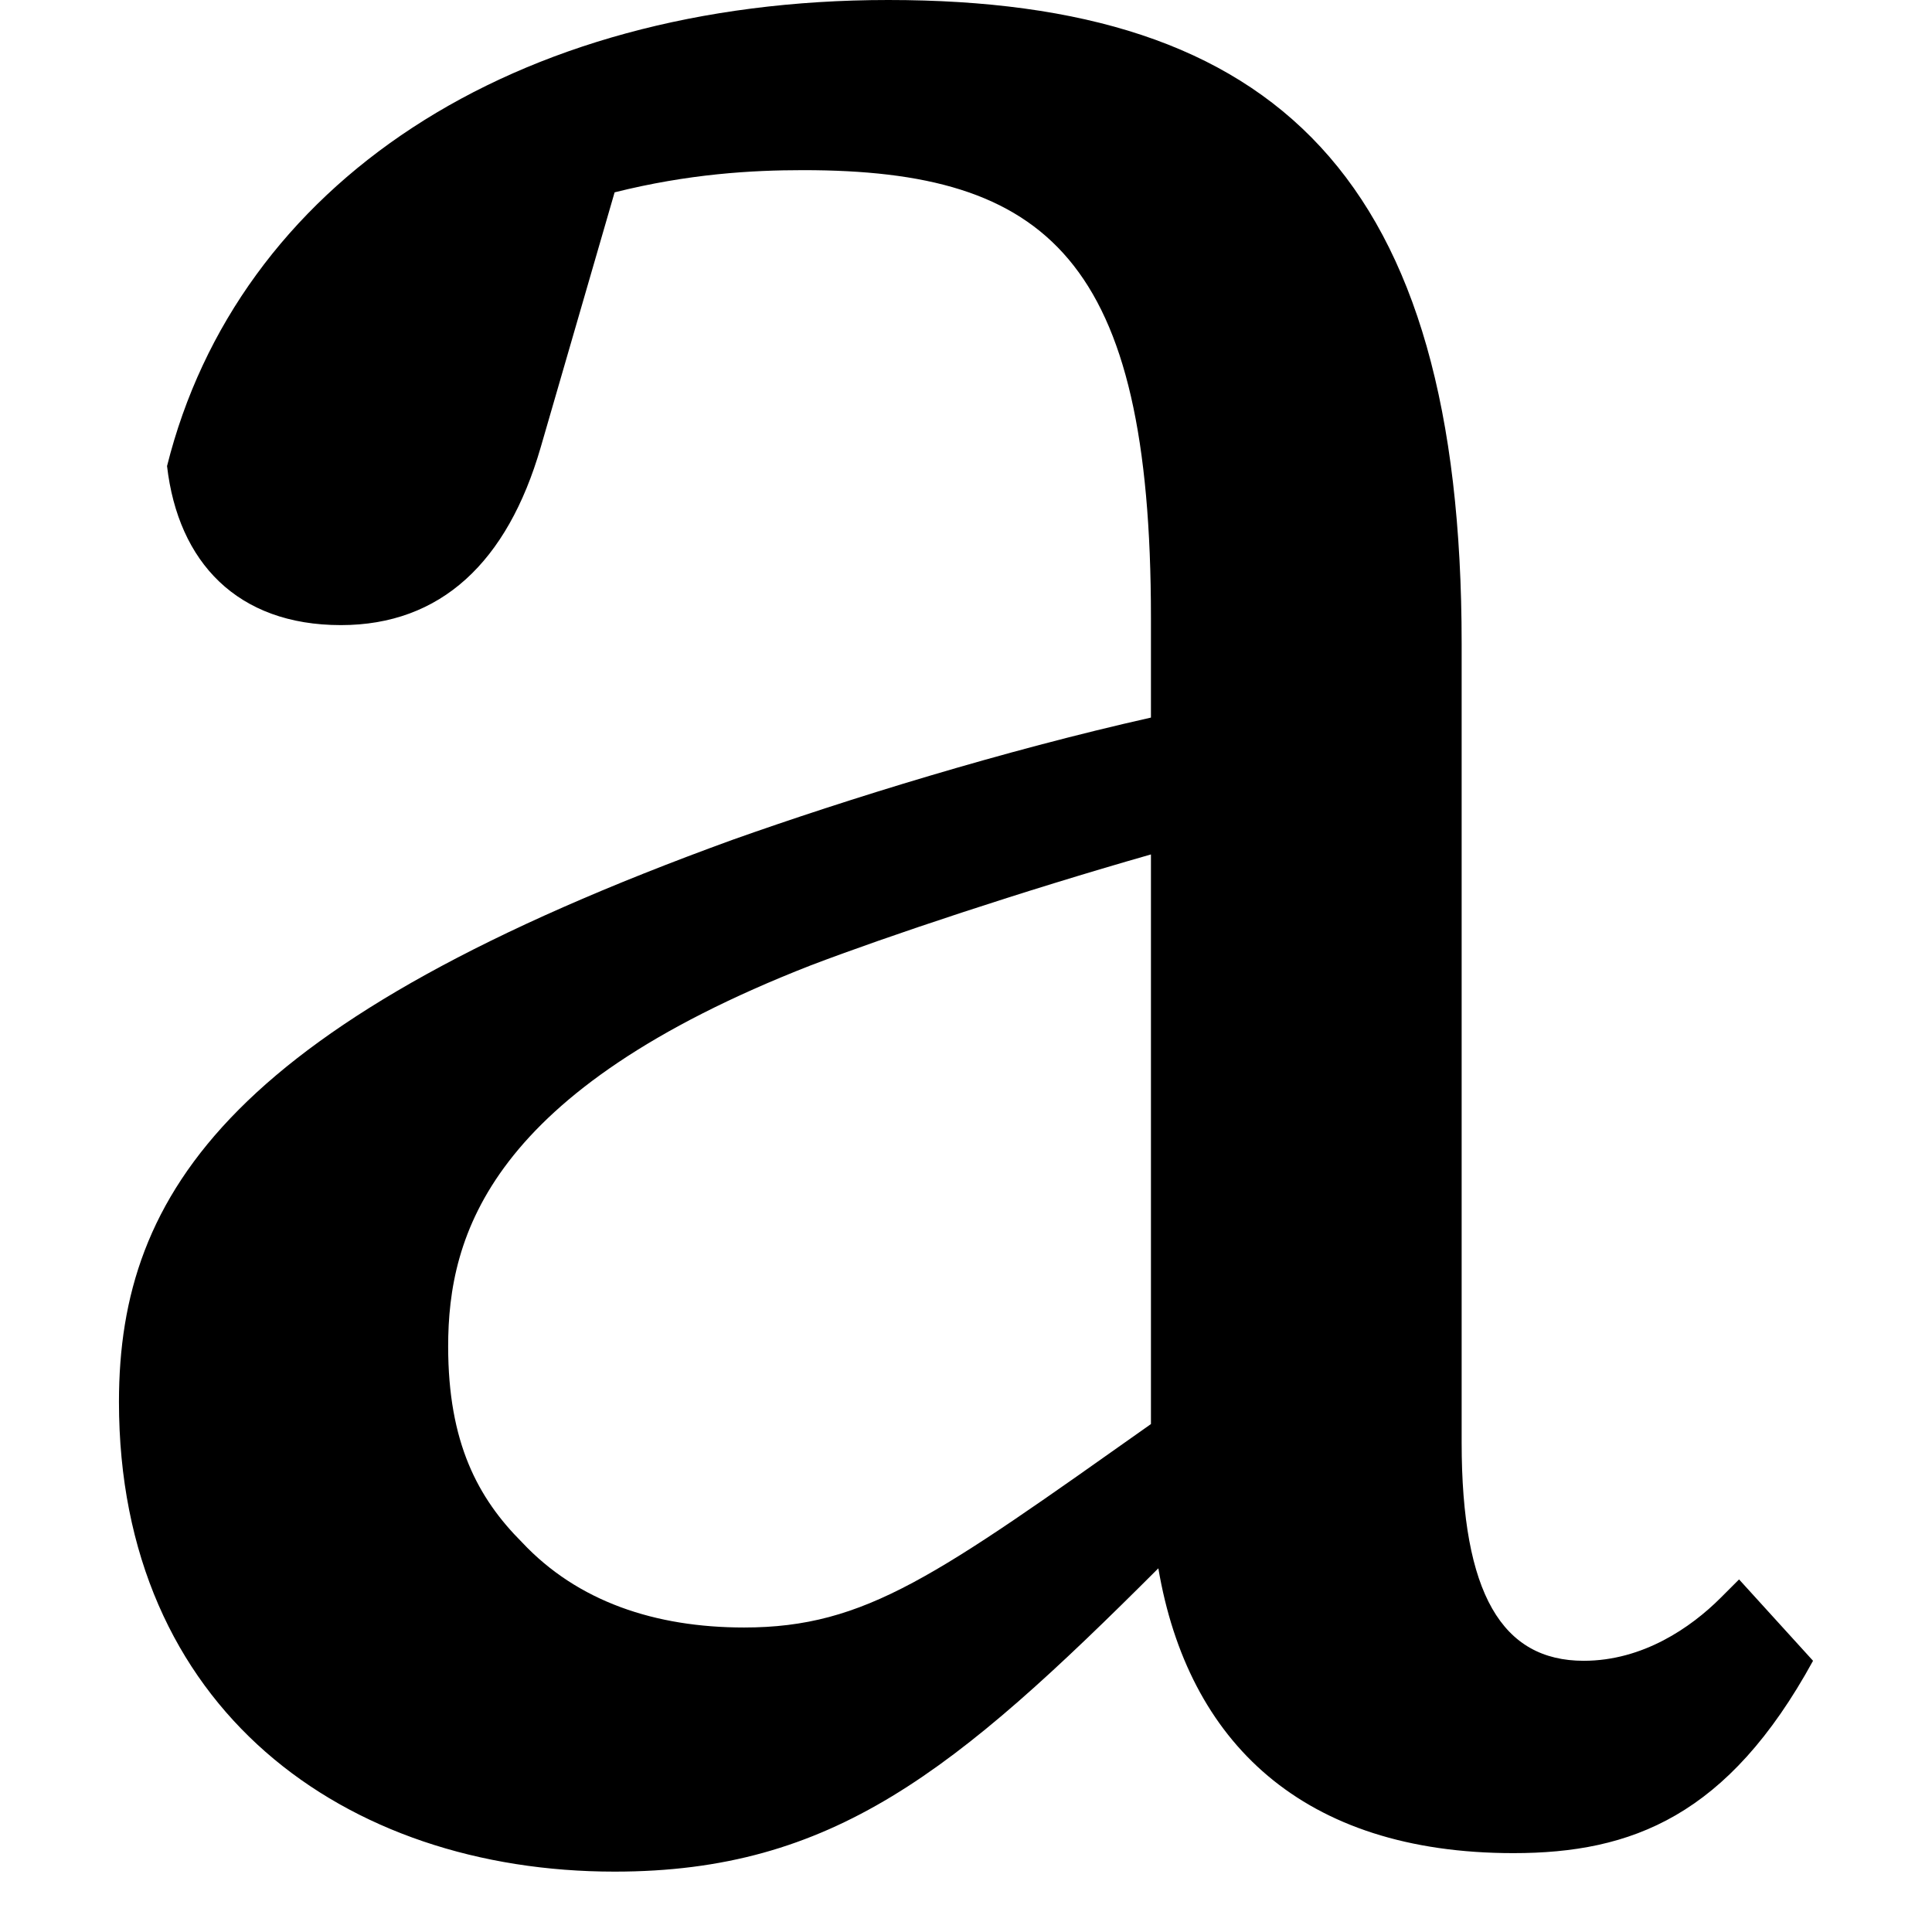
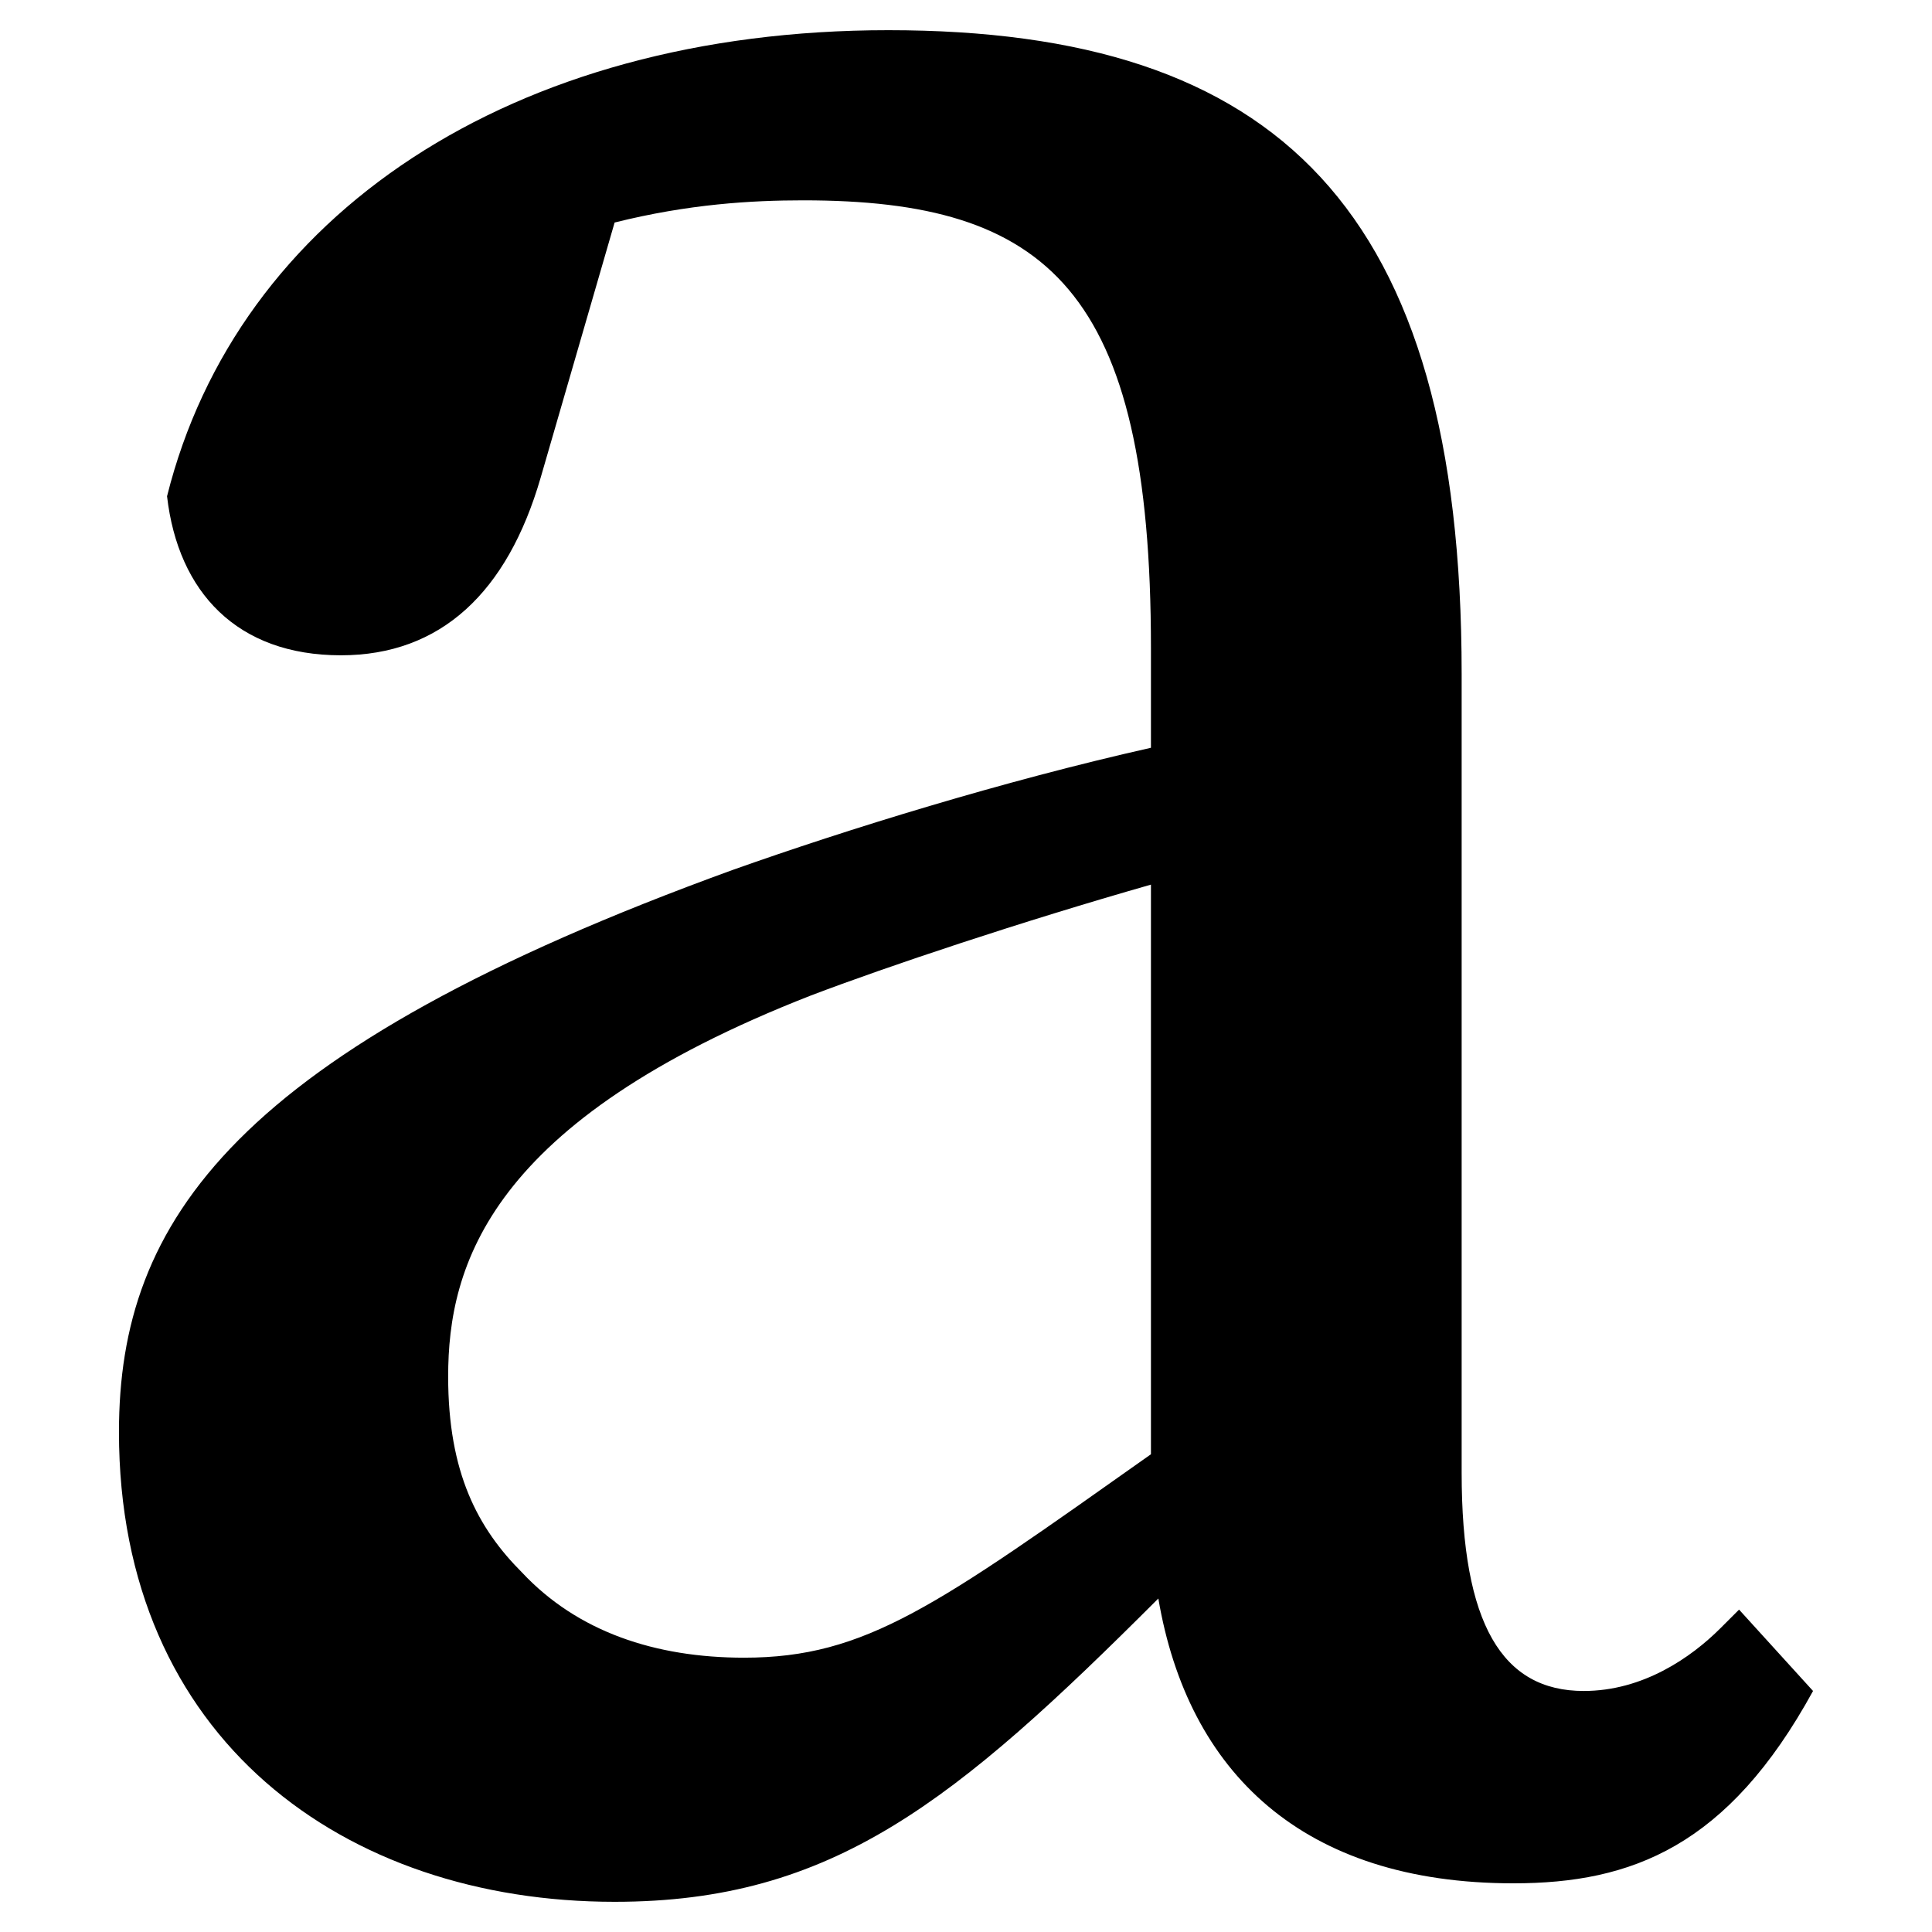
<svg xmlns="http://www.w3.org/2000/svg" height="512" width="512">
  <style>
path { fill: black; fill-rule: nonzero; }
</style>
-   <g transform="translate(8) scale(0.9802371) translate(-21, 491) scale(1, -1)">
+   <g transform="translate(8 8) scale(0.9802371) translate(-21 491) scale(1 -1)">
    <path d="M324,106 c-58,-41,-77,-55,-110,-55 c-24,0,-45,7,-60,23 c-12,12,-20,27,-20,53 c0,30,11,69,98,103 c21,8,57,20,92,30 z M483,64 l-5,-5 c-8,-8,-21,-17,-37,-17 c-22,0,-33,18,-33,59 l0,216 c0,126,-50,174,-155,174 c-102,0,-176,-50,-195,-126 c3,-26,19,-43,47,-43 c27,0,45,17,54,48 l20,69 c20,5,37,6,51,6 c66,0,94,-24,94,-121 l0,-27 c-40,-9,-82,-22,-113,-33 c-135,-49,-166,-95,-166,-152 c0,-83,61,-127,134,-127 c59,0,92,27,147,82 c8,-47,39,-77,96,-77 c32,0,58,10,81,52 z" />
  </g>
</svg>
